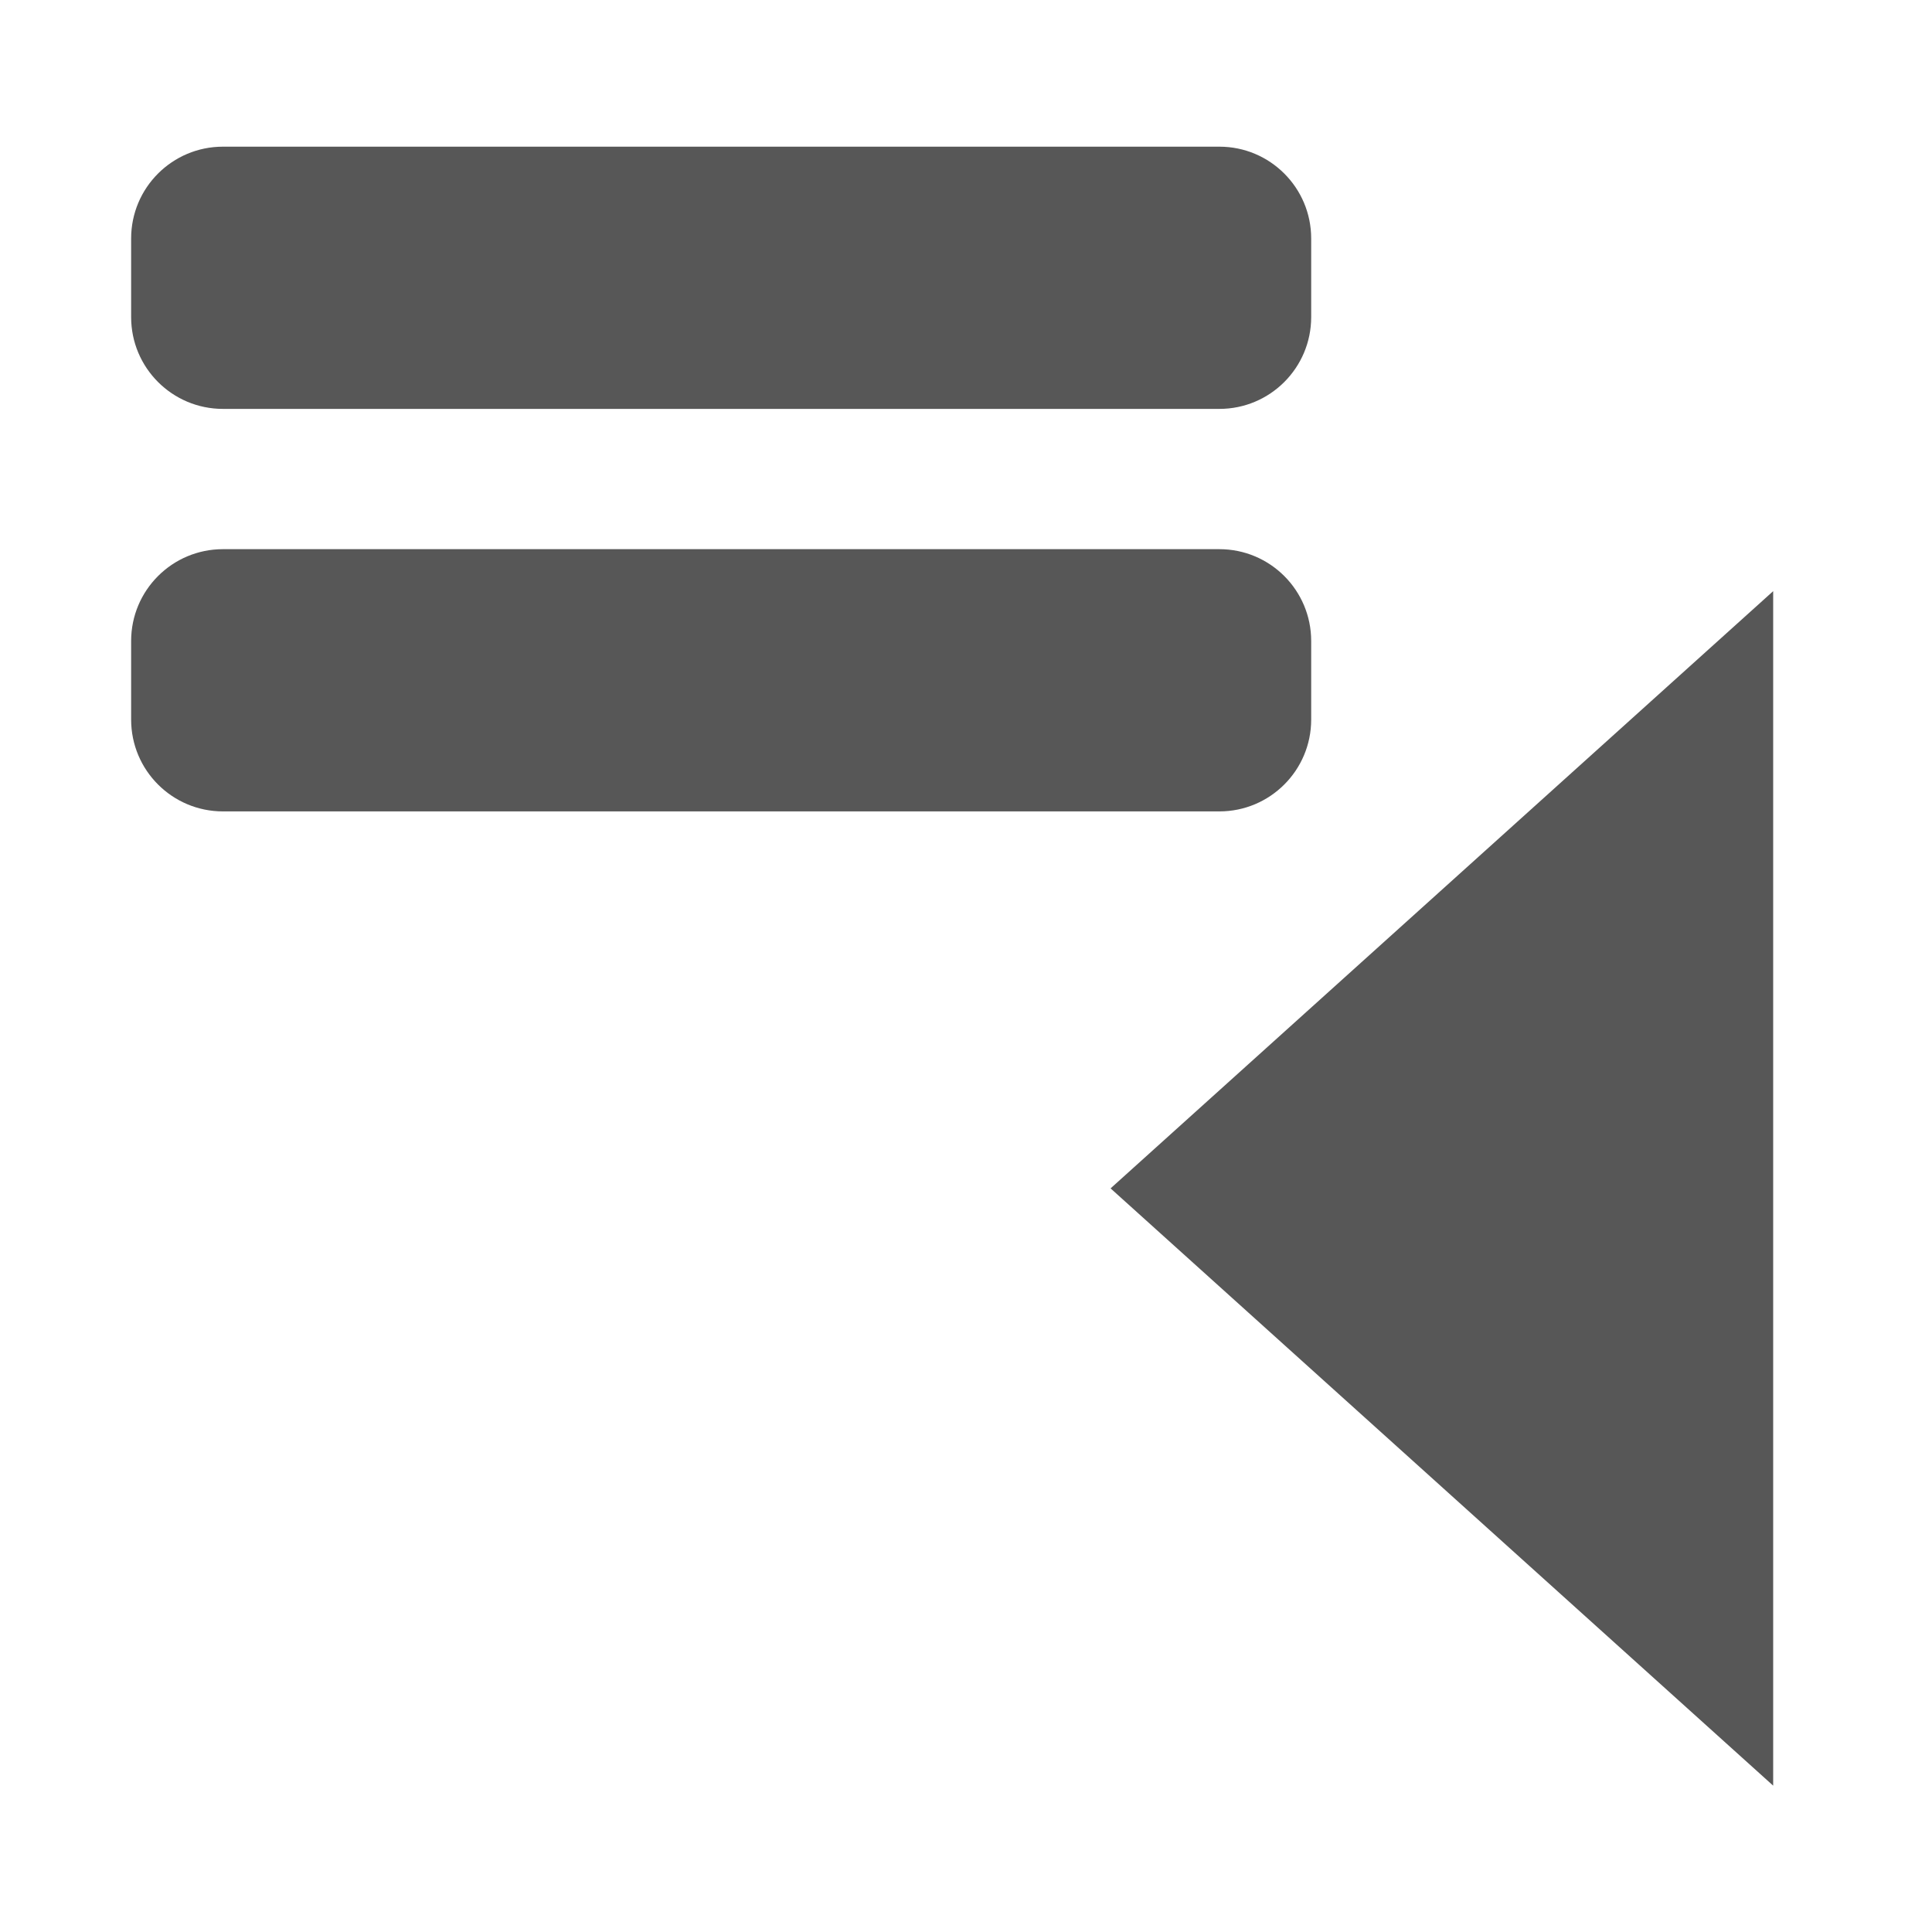
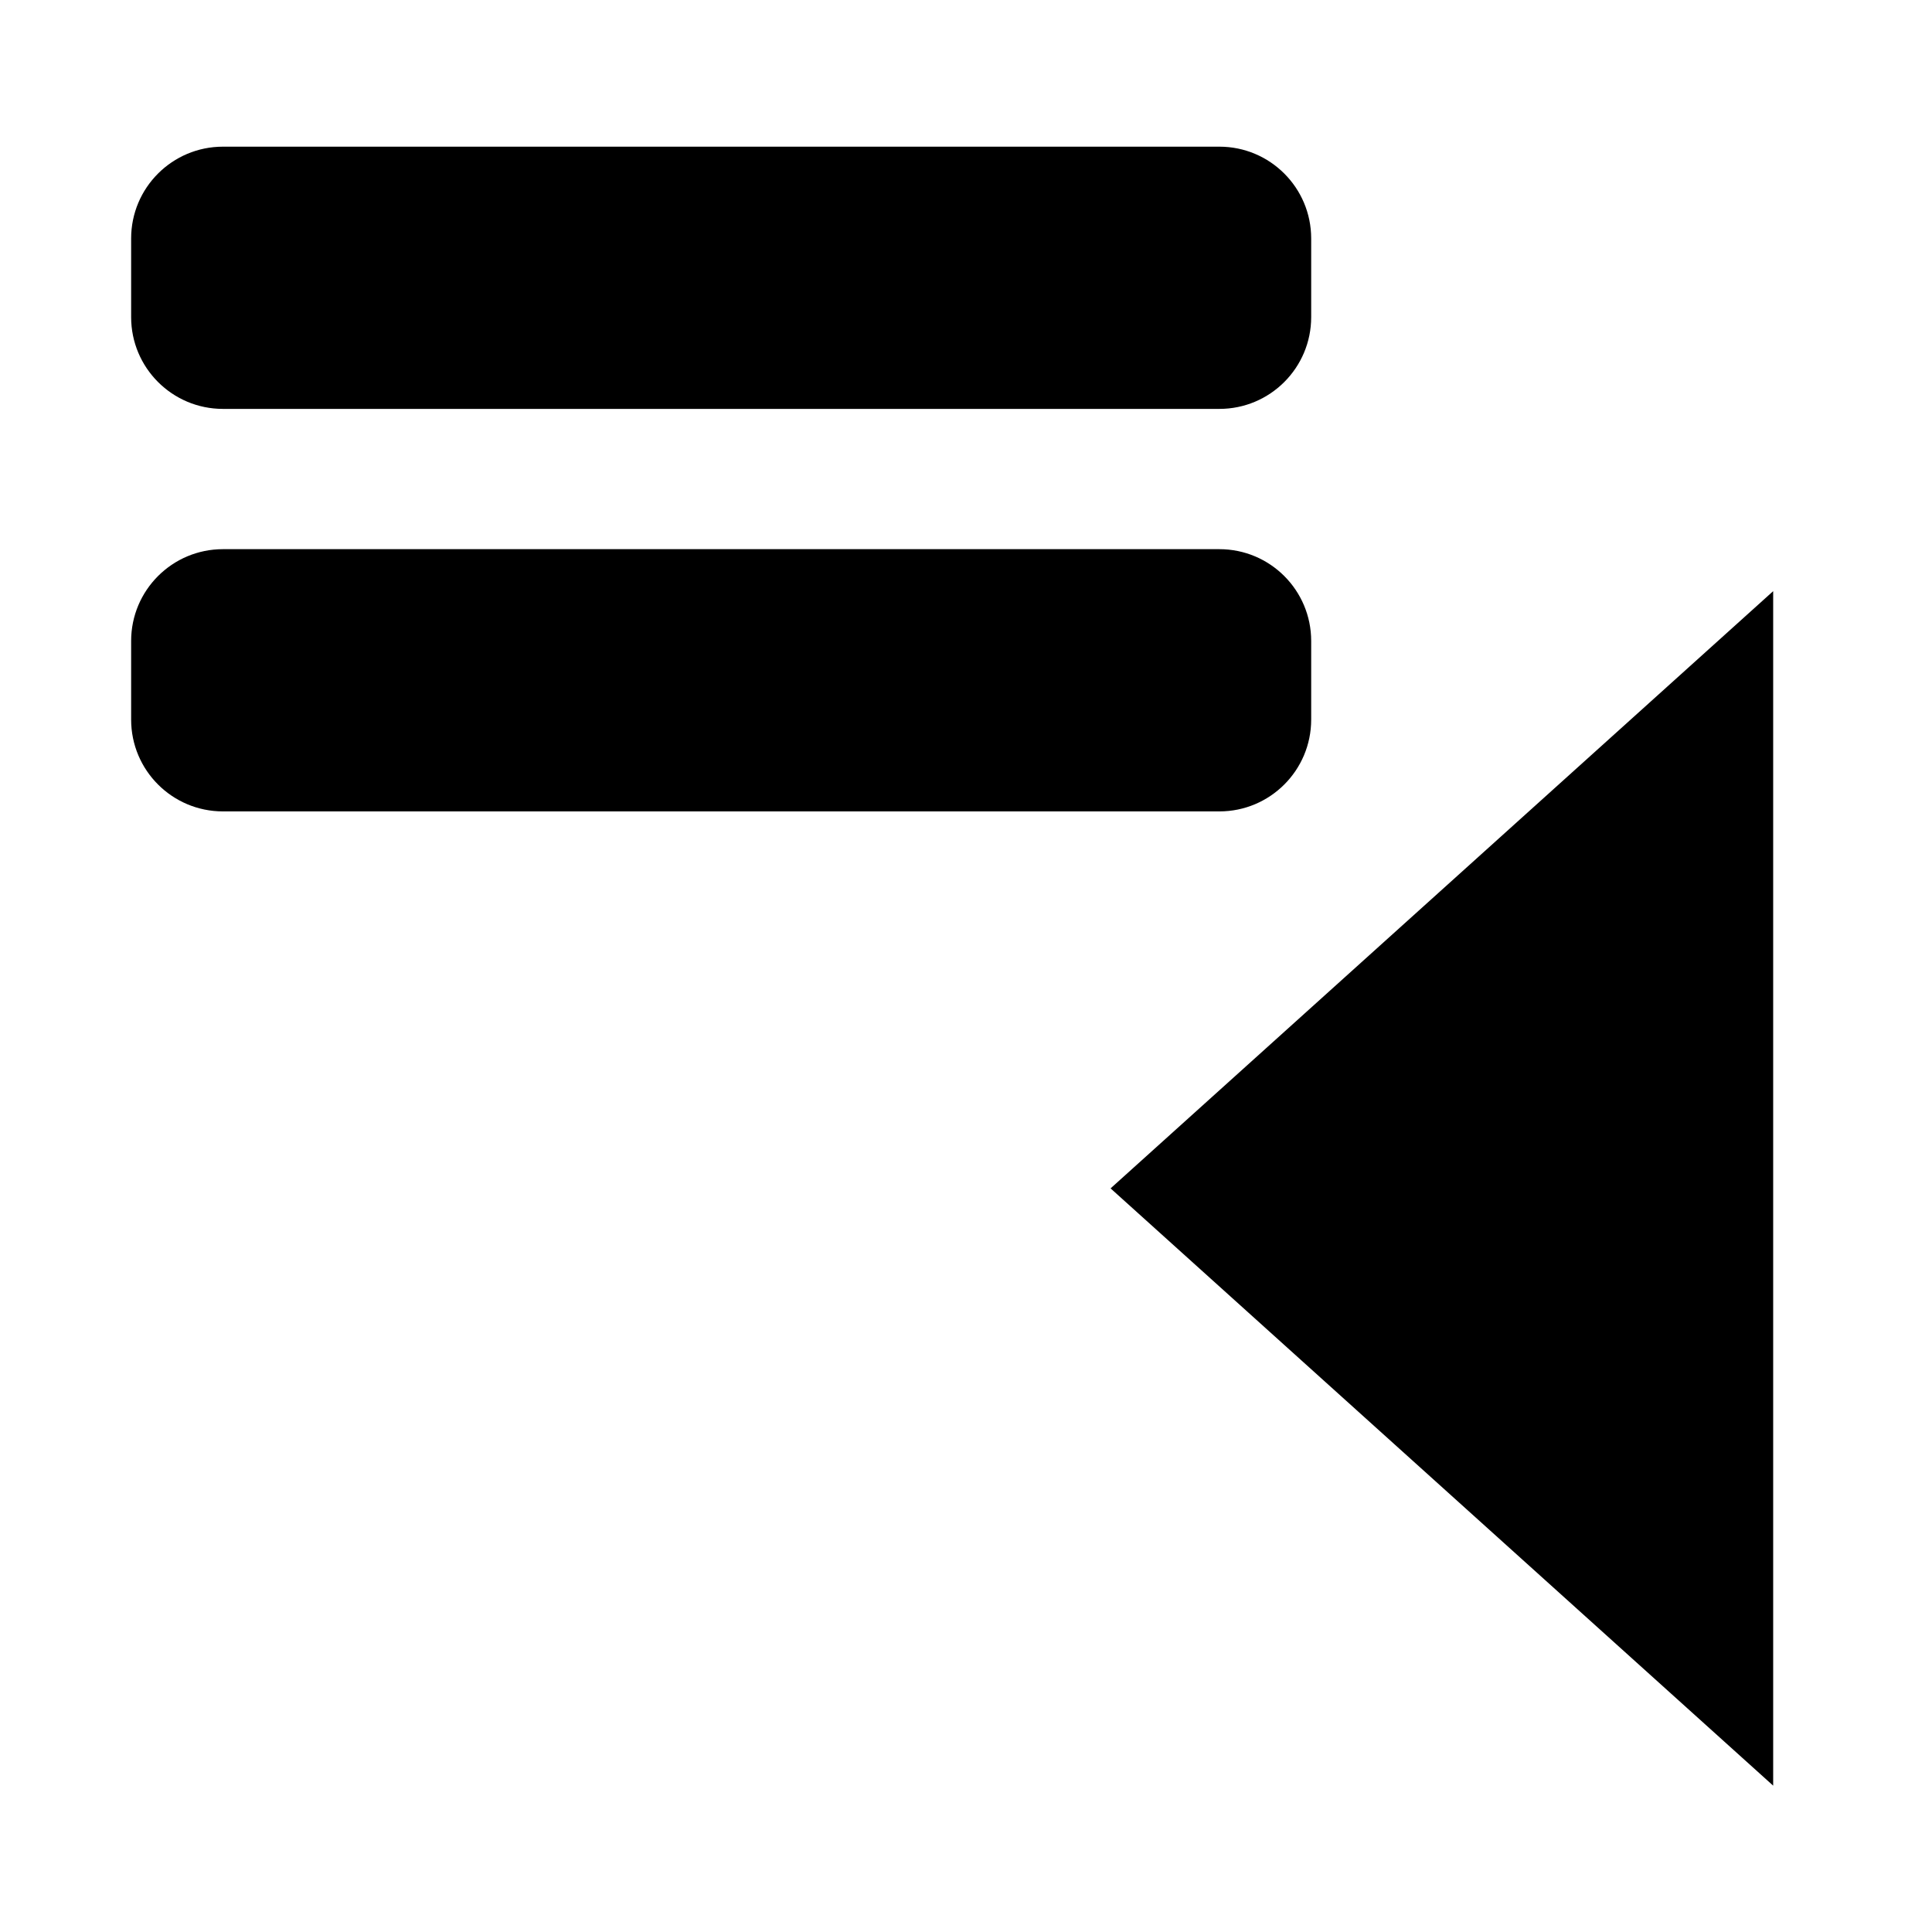
<svg xmlns="http://www.w3.org/2000/svg" width="48" height="48" id="svg2" version="1.0">
  <defs id="defs4">
    </defs>
  <g id="layer1">
    <rect style="fill:none;fill-opacity:1;fill-rule:nonzero;stroke:none;stroke-width:9.375;stroke-linecap:round;stroke-linejoin:round;stroke-miterlimit:4;stroke-dasharray:none;stroke-dashoffset:0;stroke-opacity:1;display:none" id="rect1306" width="60" height="60" x="0" y="0" />
    <g id="g2411" />
    <g id="g3190">
-       <path id="path6808" d="M 44.054,14.687 L 44.054,44.364 L 27.592,29.525 L 44.054,14.687 z" style="fill:#000000;fill-opacity:1;fill-rule:evenodd;stroke:none;stroke-width:2.723;stroke-linecap:round;stroke-linejoin:round;stroke-miterlimit:4;stroke-dasharray:none;stroke-opacity:1;opacity:0.66" />
-       <rect rx="2.281" y="3.644" x="3.258" height="6.515" width="29.318" id="rect2416" style="opacity:0.66;fill:#000000;fill-opacity:1;stroke:none;stroke-width:3;stroke-miterlimit:4;stroke-dasharray:none;stroke-opacity:1" />
-       <rect style="opacity:0.66;fill:#000000;fill-opacity:1;stroke:none;stroke-width:3;stroke-miterlimit:4;stroke-dasharray:none;stroke-opacity:1" id="rect2418" width="29.318" height="6.515" x="3.258" y="13.644" rx="2.281" />
+       <path id="path6808" d="M 44.054,14.687 L 44.054,44.364 L 27.592,29.525 L 44.054,14.687 z" style="fill:#000000;fill-opacity:1;fill-rule:evenodd;stroke:none;stroke-width:2.723;stroke-linecap:round;stroke-linejoin:round;stroke-miterlimit:4;stroke-dasharray:none;stroke-opacity:1;opacity:1" />
+       <rect rx="2.281" y="3.644" x="3.258" height="6.515" width="29.318" id="rect2416" style="opacity:1;fill:#000000;fill-opacity:1;stroke:none;stroke-width:3;stroke-miterlimit:4;stroke-dasharray:none;stroke-opacity:1" />
+       <rect style="opacity:1;fill:#000000;fill-opacity:1;stroke:none;stroke-width:3;stroke-miterlimit:4;stroke-dasharray:none;stroke-opacity:1" id="rect2418" width="29.318" height="6.515" x="3.258" y="13.644" rx="2.281" />
    </g>
  </g>
</svg>
